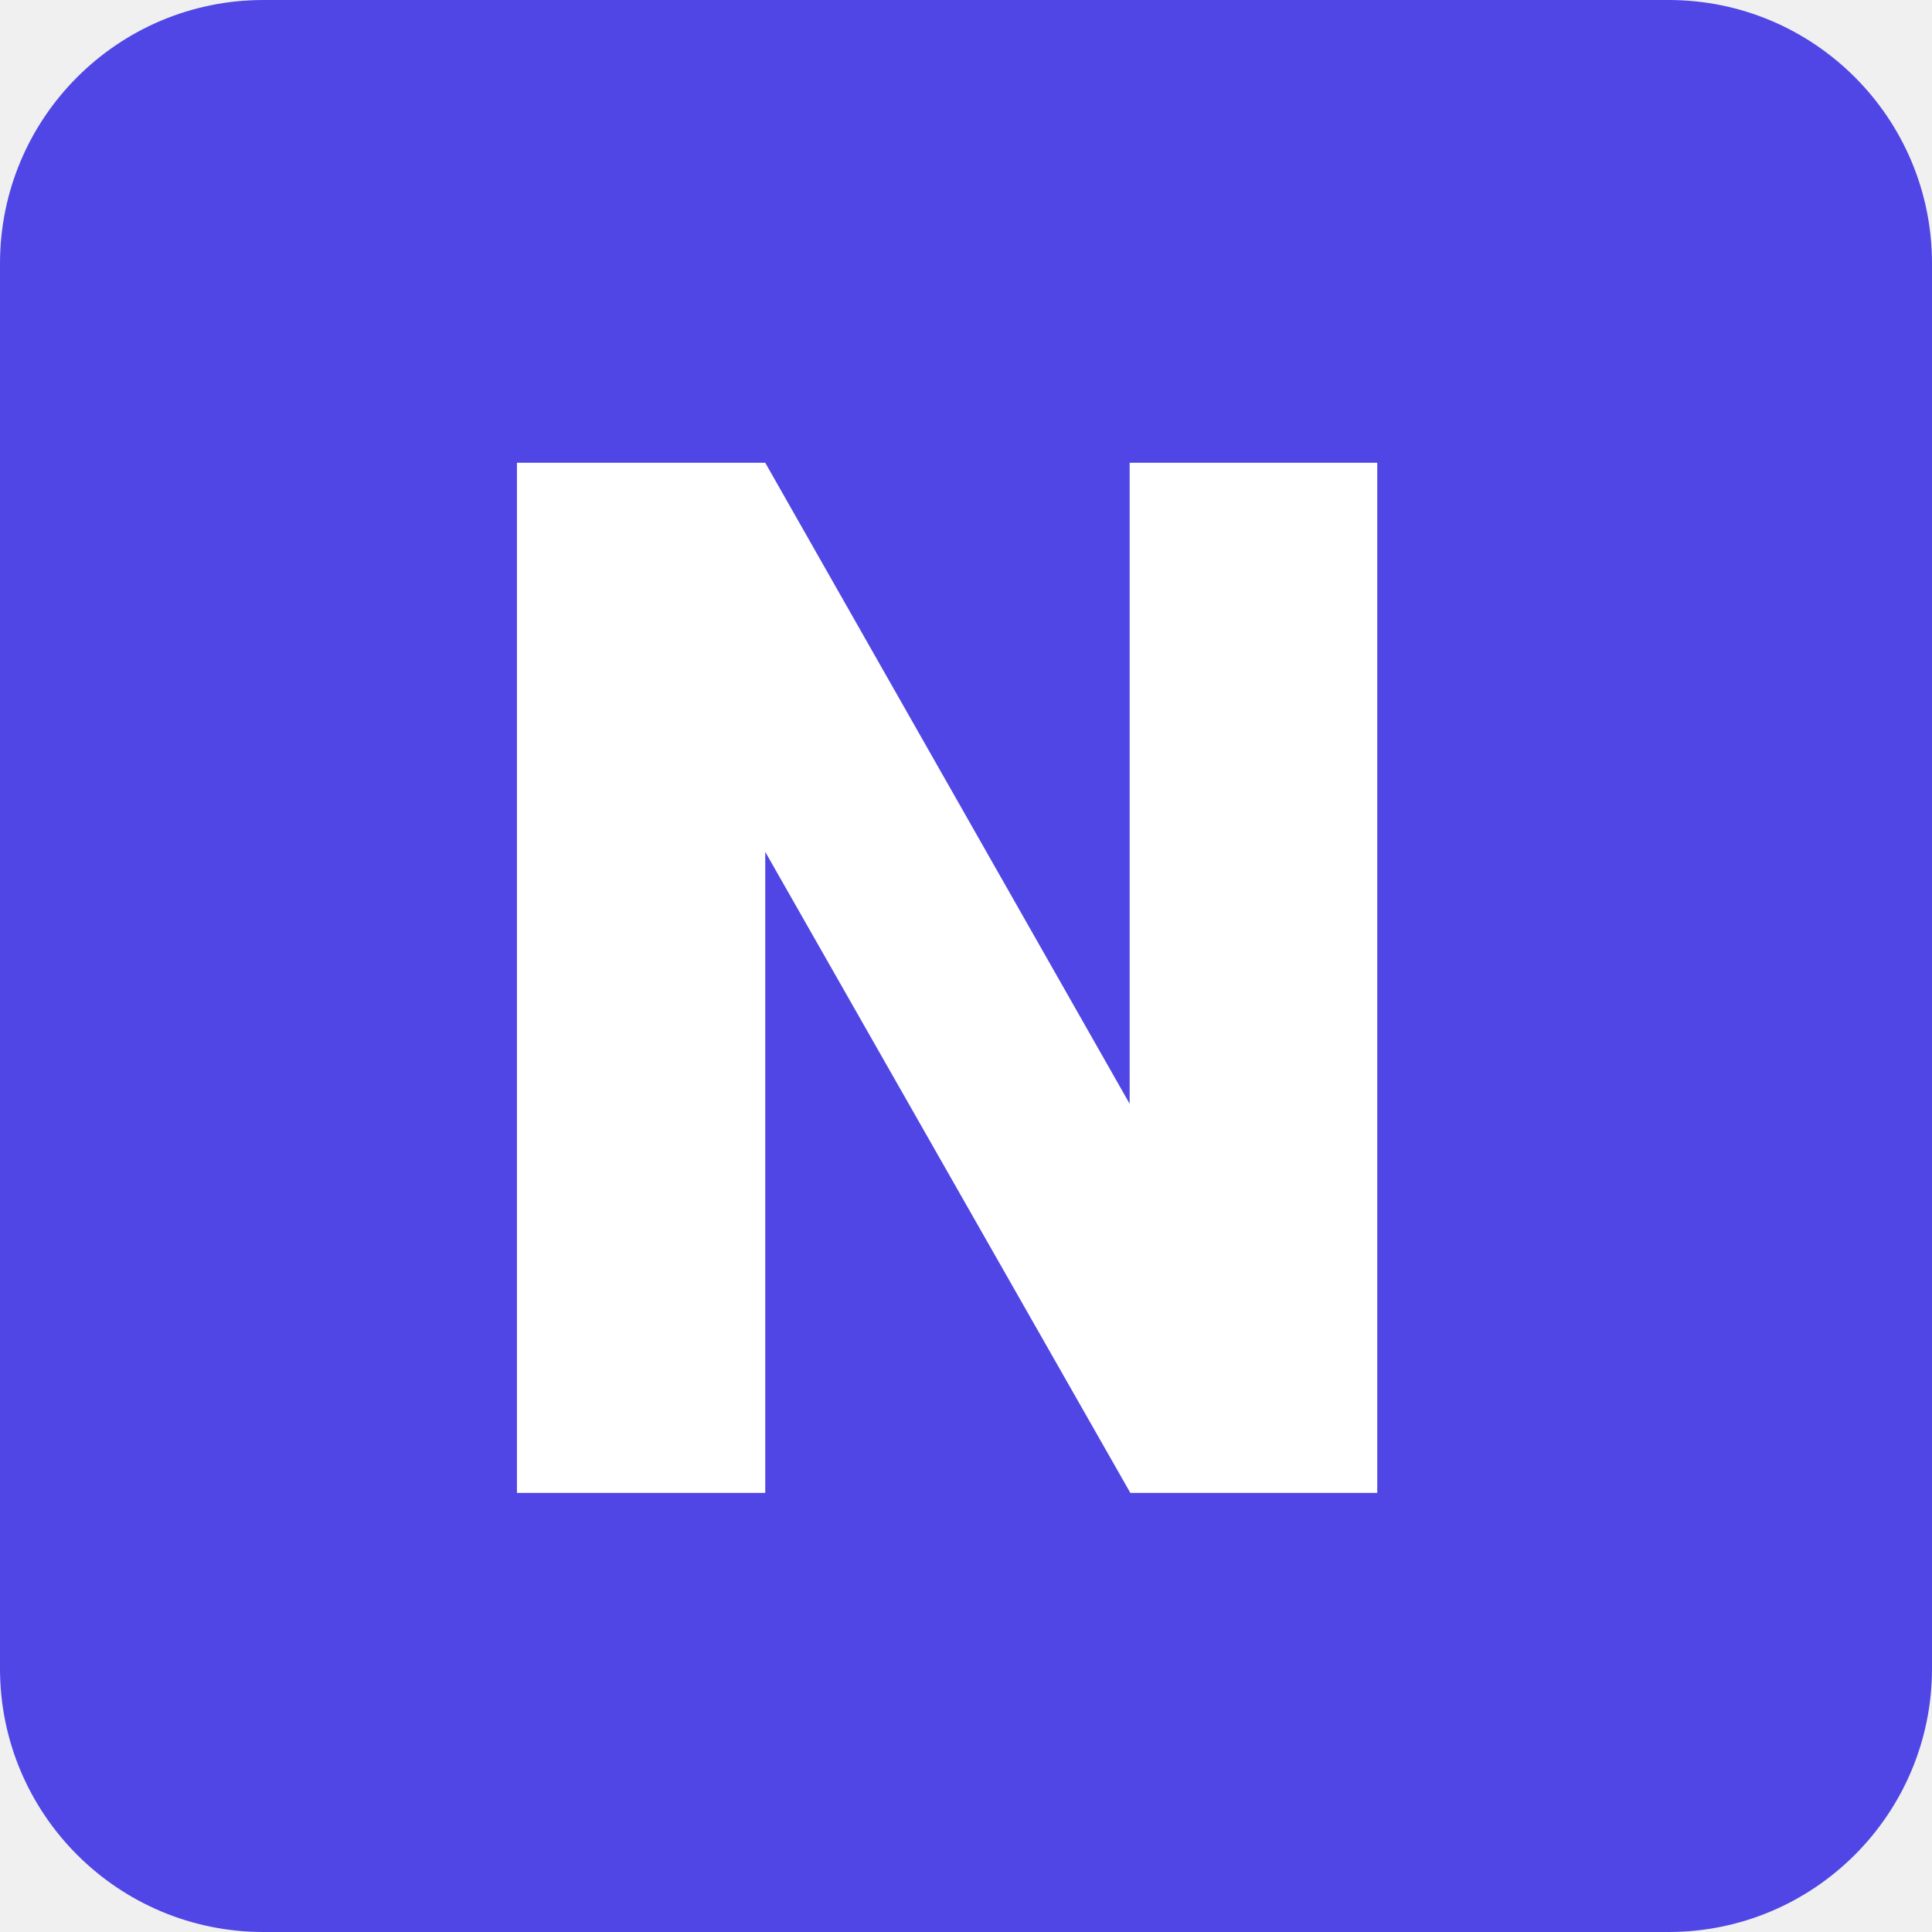
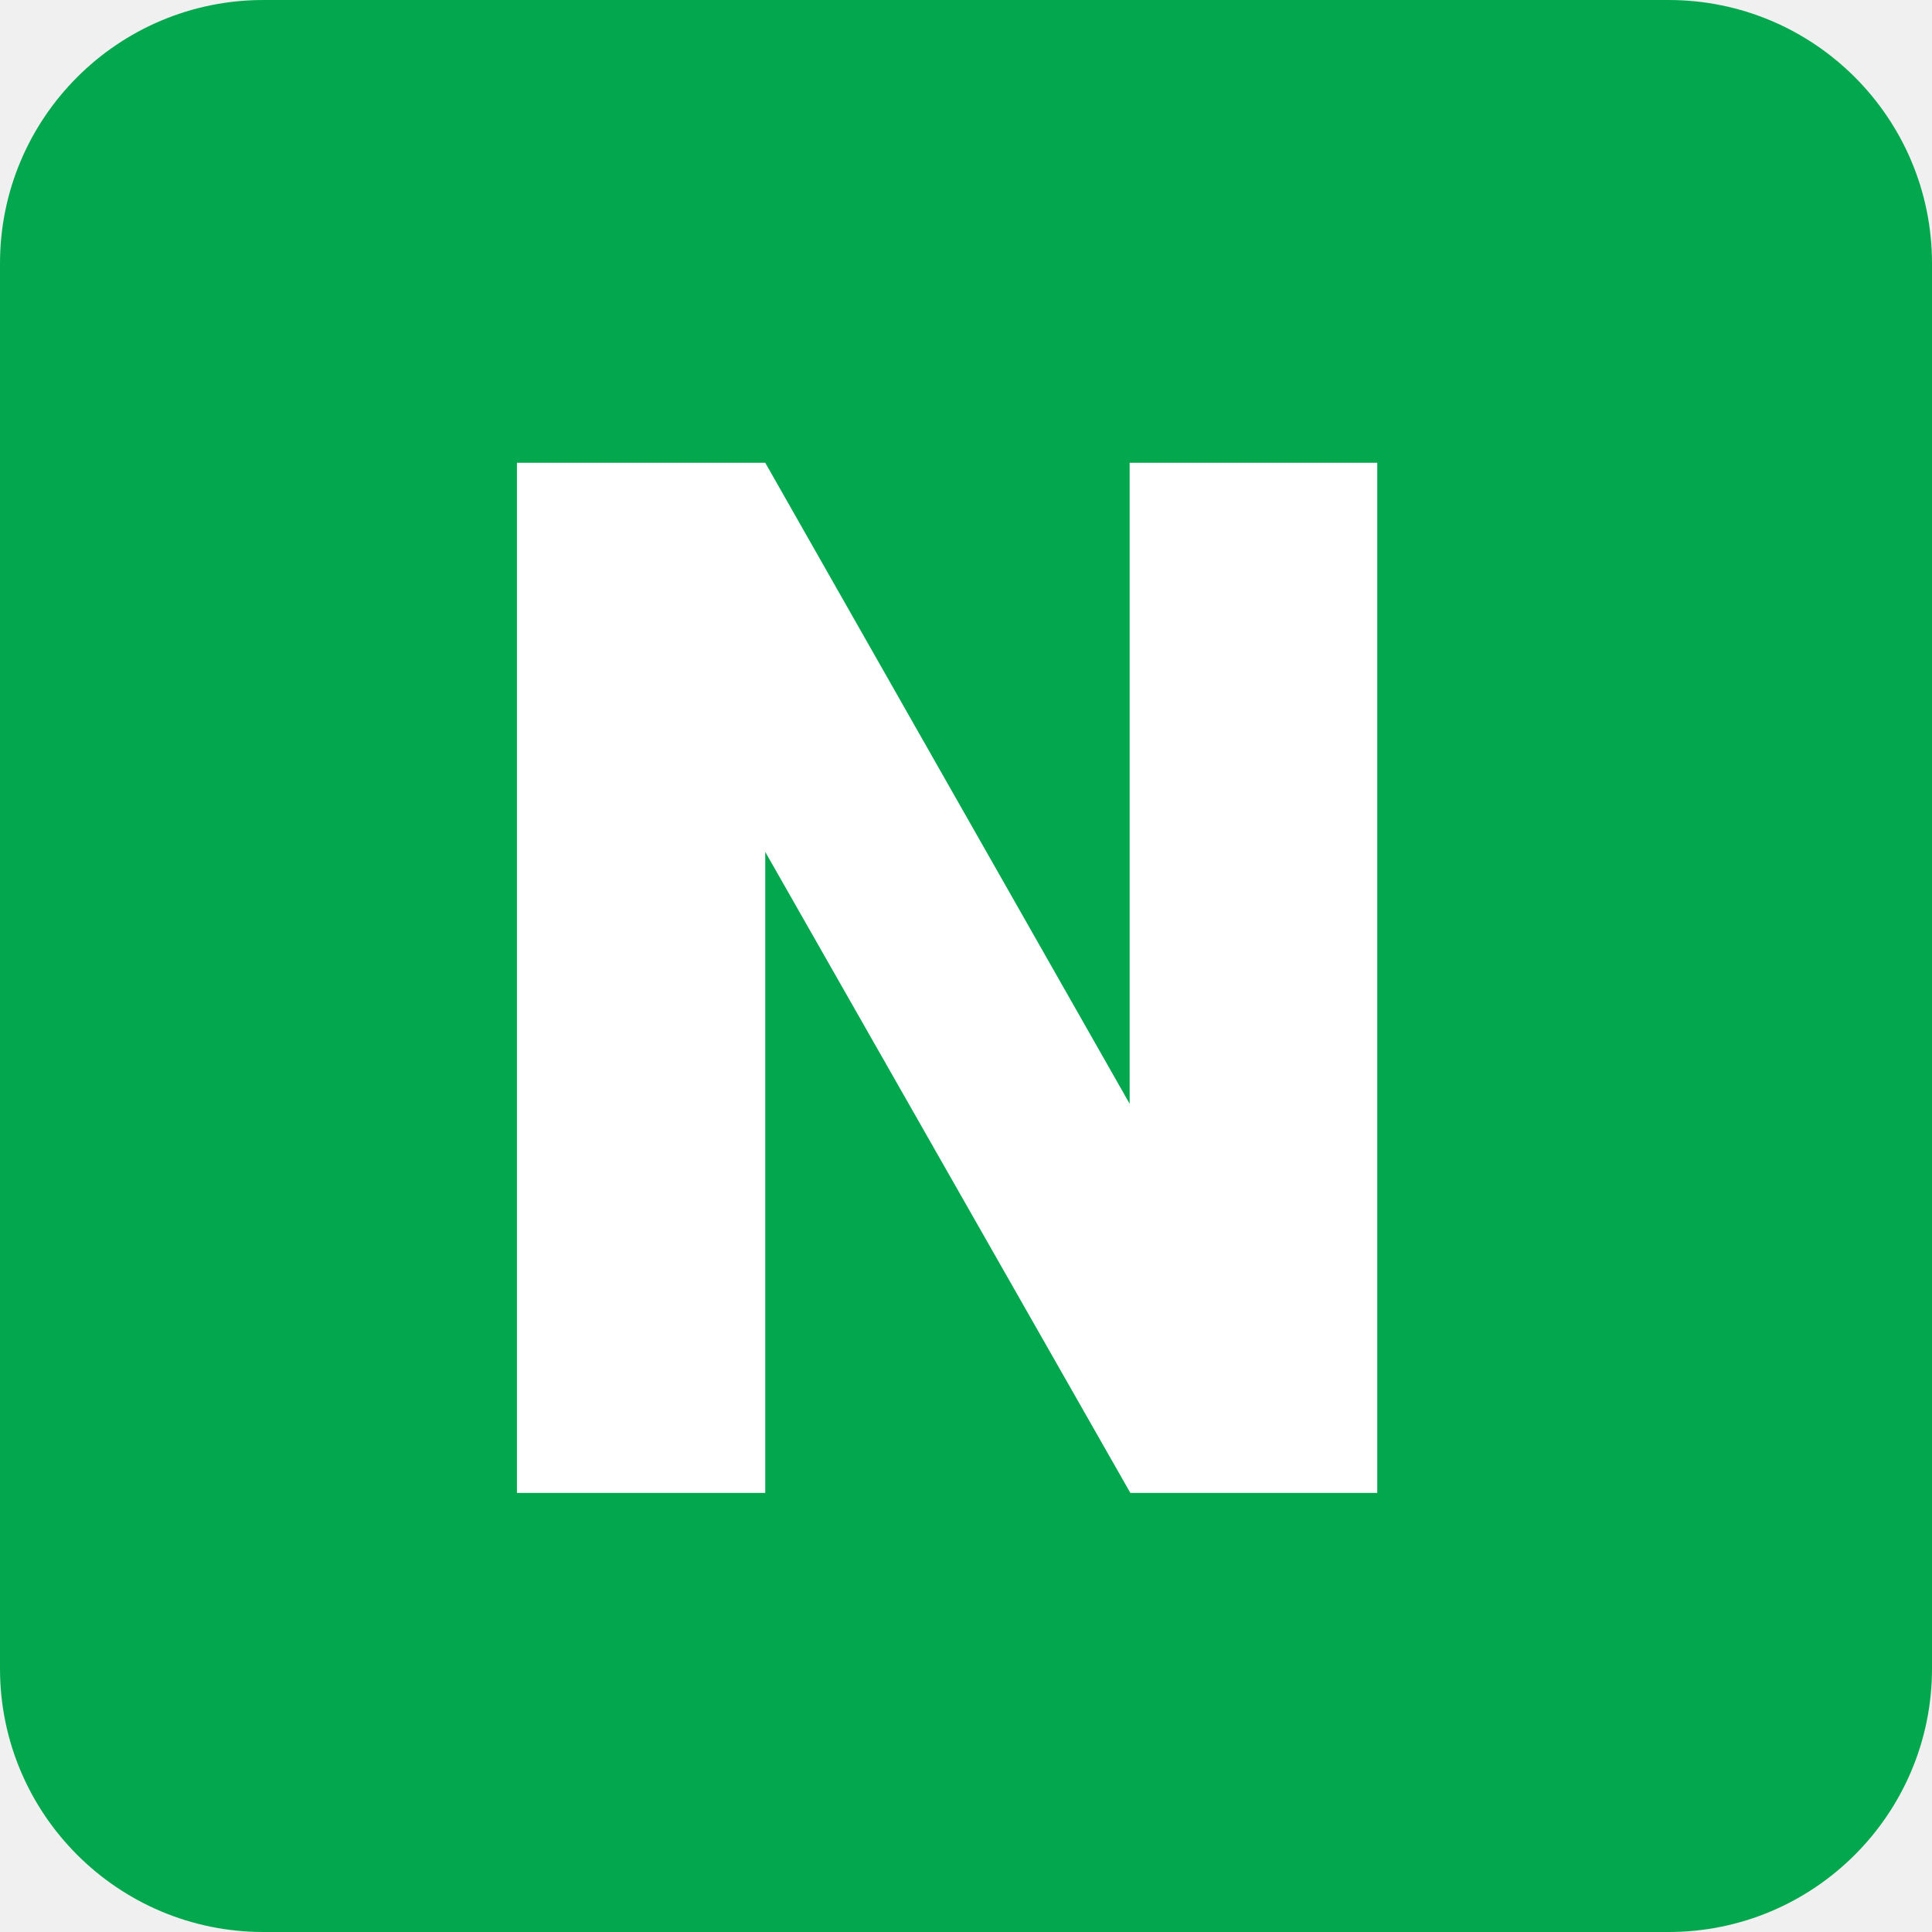
<svg xmlns="http://www.w3.org/2000/svg" width="44" height="44" viewBox="0 0 44 44" fill="none">
-   <rect width="44" height="44" rx="6" fill="#4F46E5" />
+   <rect width="44" height="44" rx="6" fill="#03a84e" />
  <path d="M31.366 34H25.743L17.428 19.401V34H11.773V10.539H17.428L25.727 25.138V10.539H31.366V34Z" fill="white" />
</svg>
